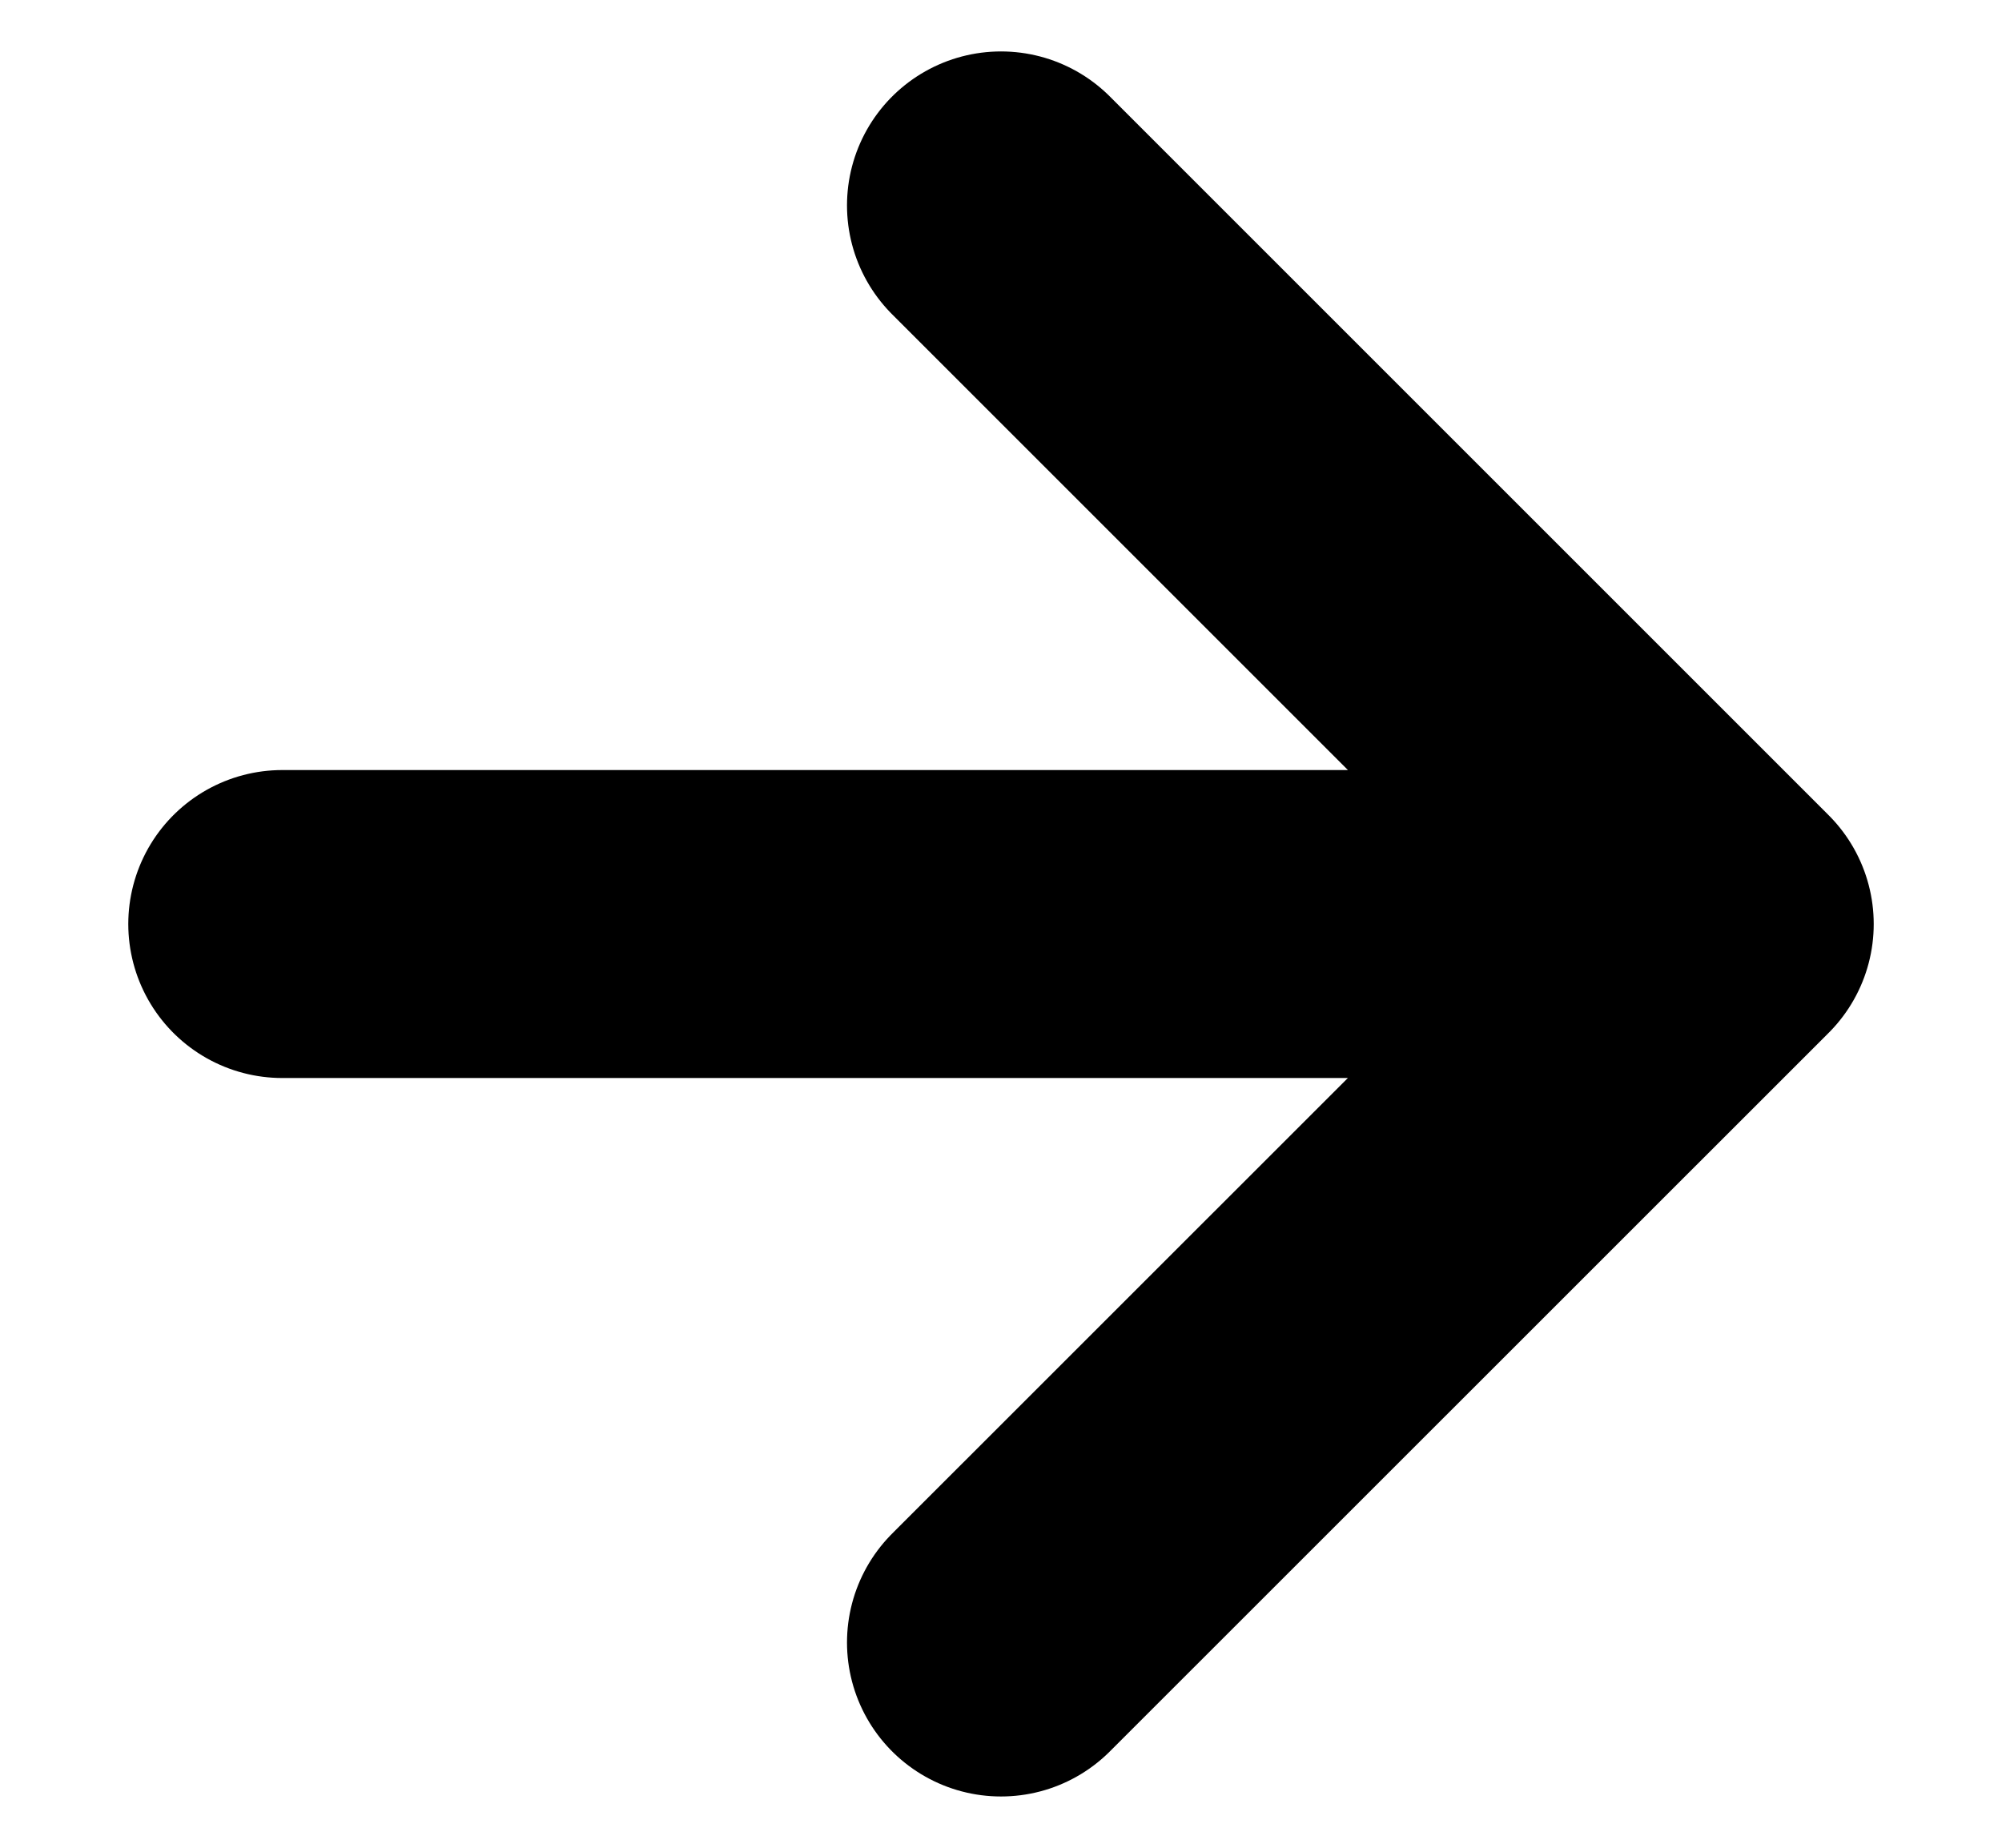
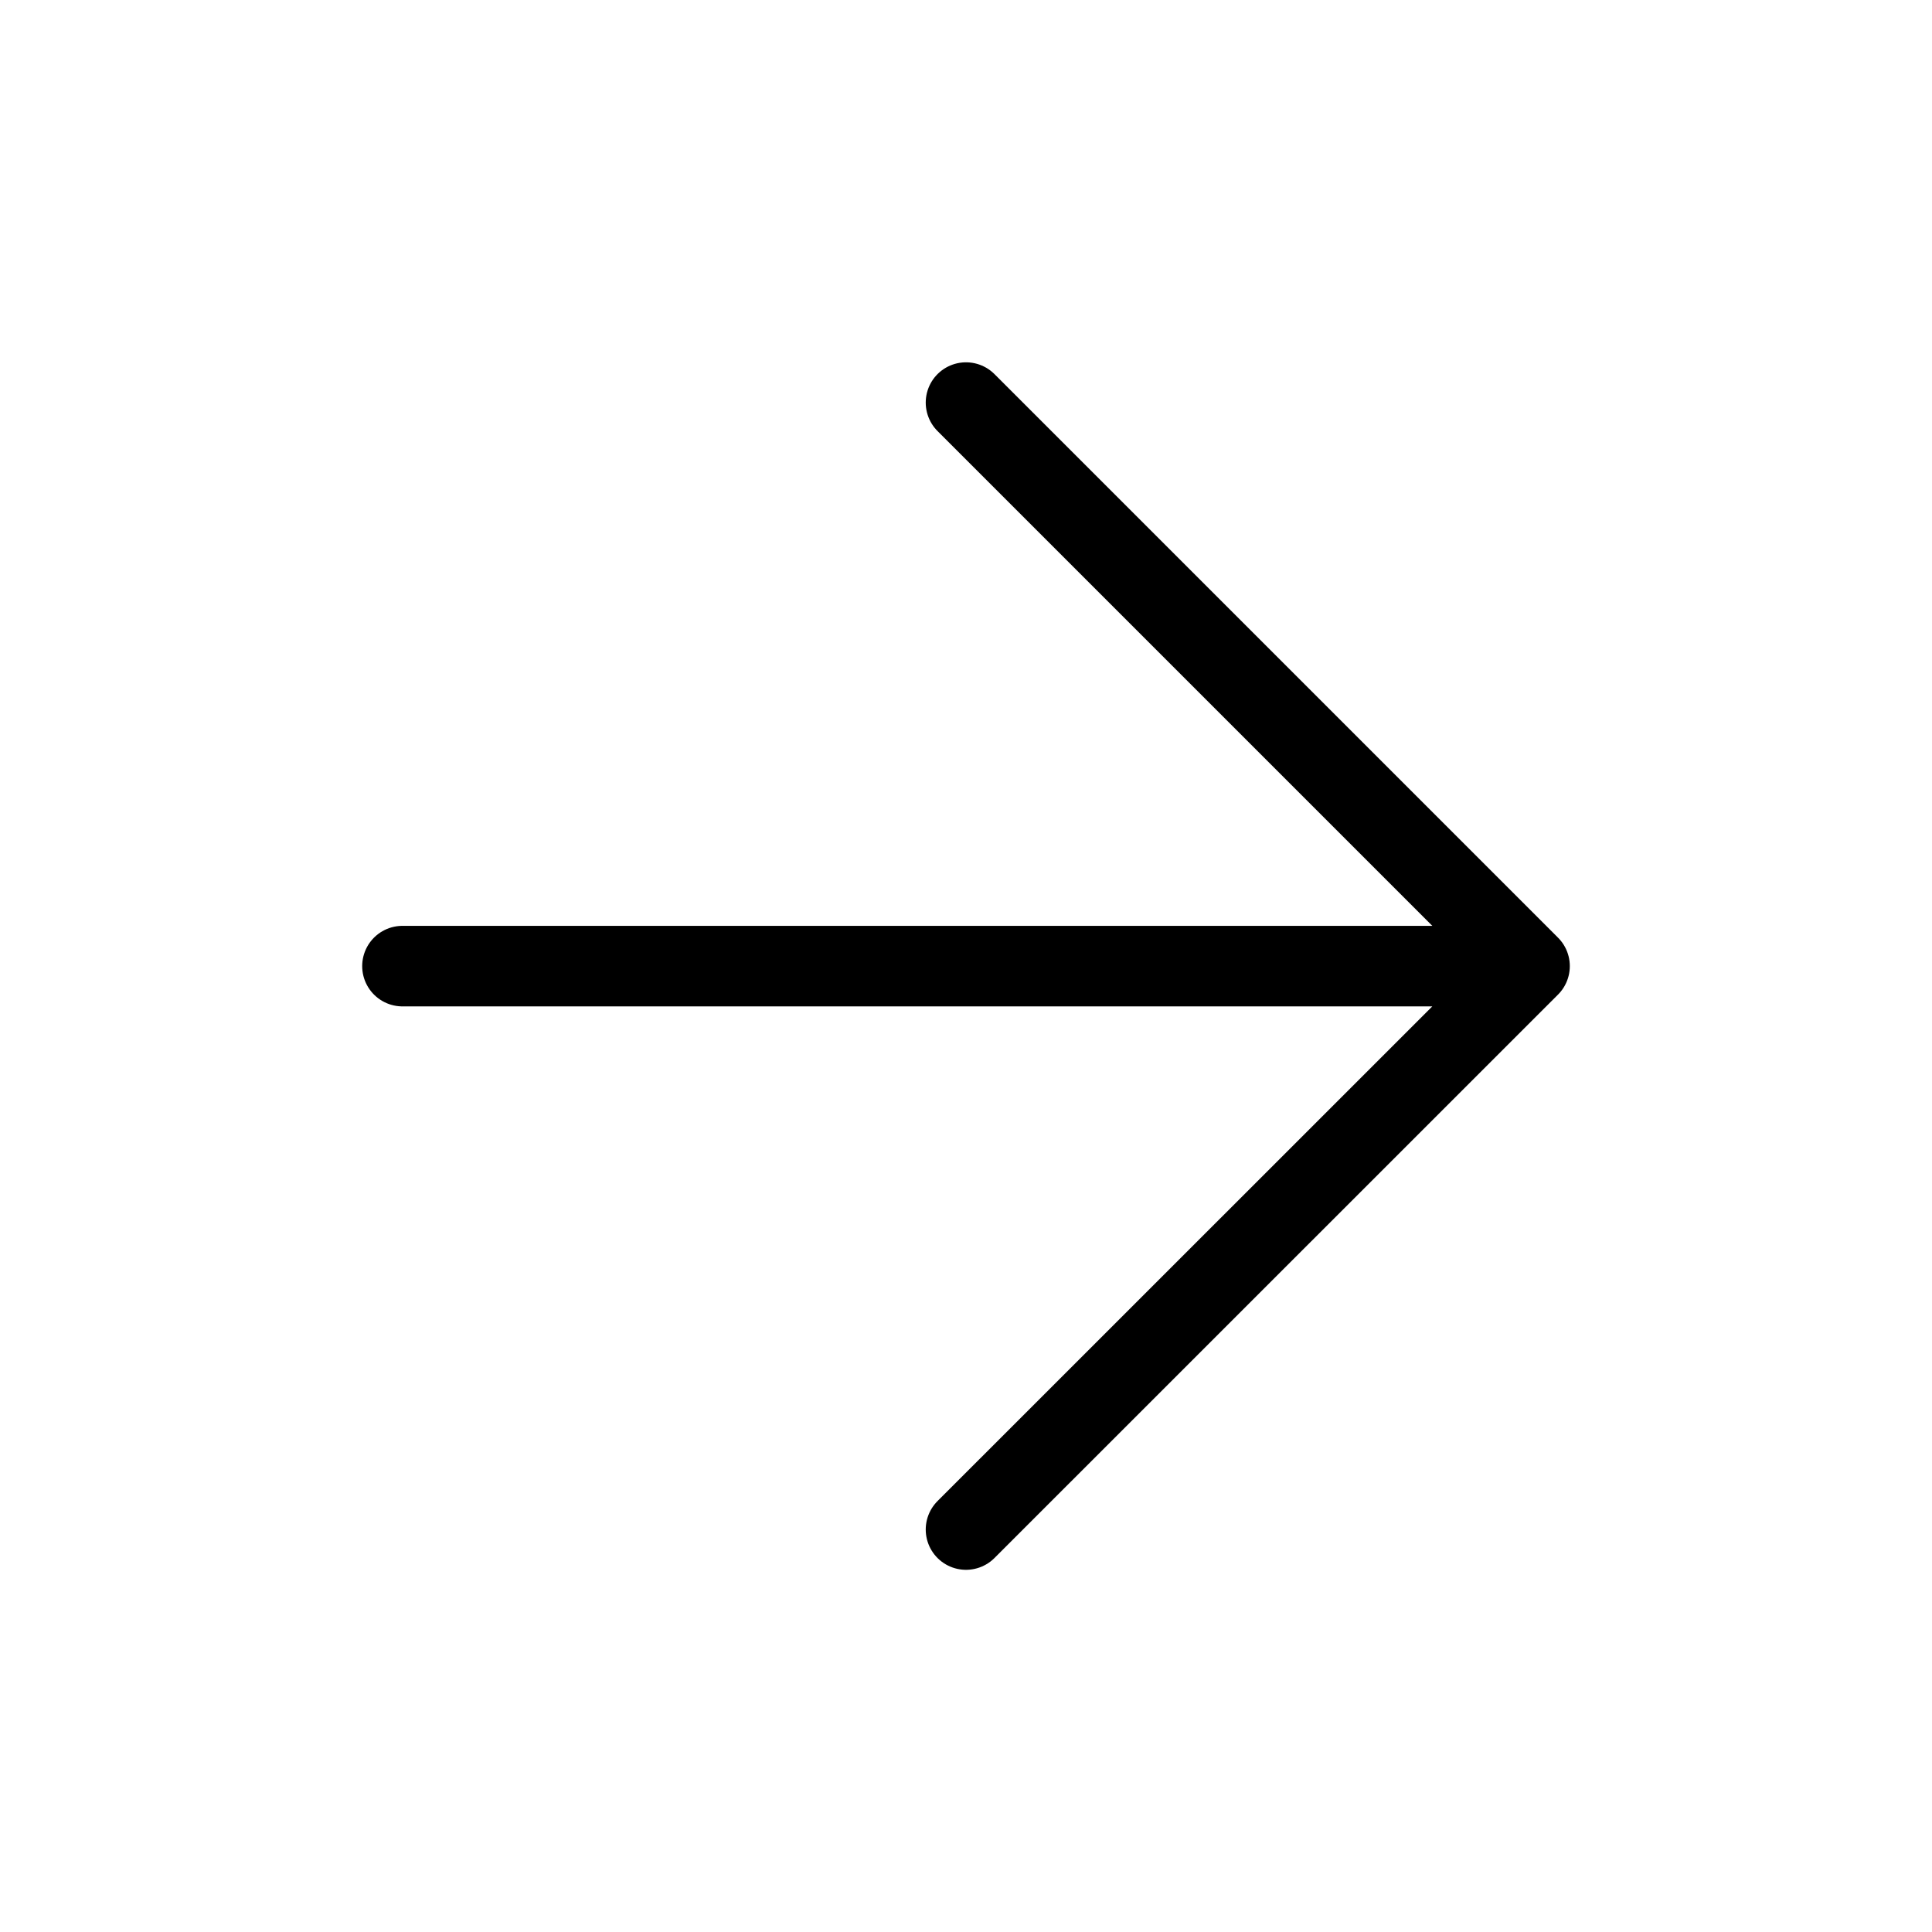
- <svg xmlns="http://www.w3.org/2000/svg" viewBox="0 0 13 12" fill="none">
-   <path d="M1.833 6.001H11.167M11.167 6.001L6.5 1.334M11.167 6.001L6.5 10.667" stroke="currentColor" stroke-width="2" stroke-linecap="round" stroke-linejoin="round" />
+ <svg xmlns="http://www.w3.org/2000/svg" width="16" height="16" viewBox="0 0 16 16" fill="none">
+   <path d="M3.333 8.001H12.667M12.667 8.001L8 3.334M12.667 8.001L8 12.667" stroke="currentColor" stroke-width="0.667" stroke-linecap="round" stroke-linejoin="round" />
</svg>
